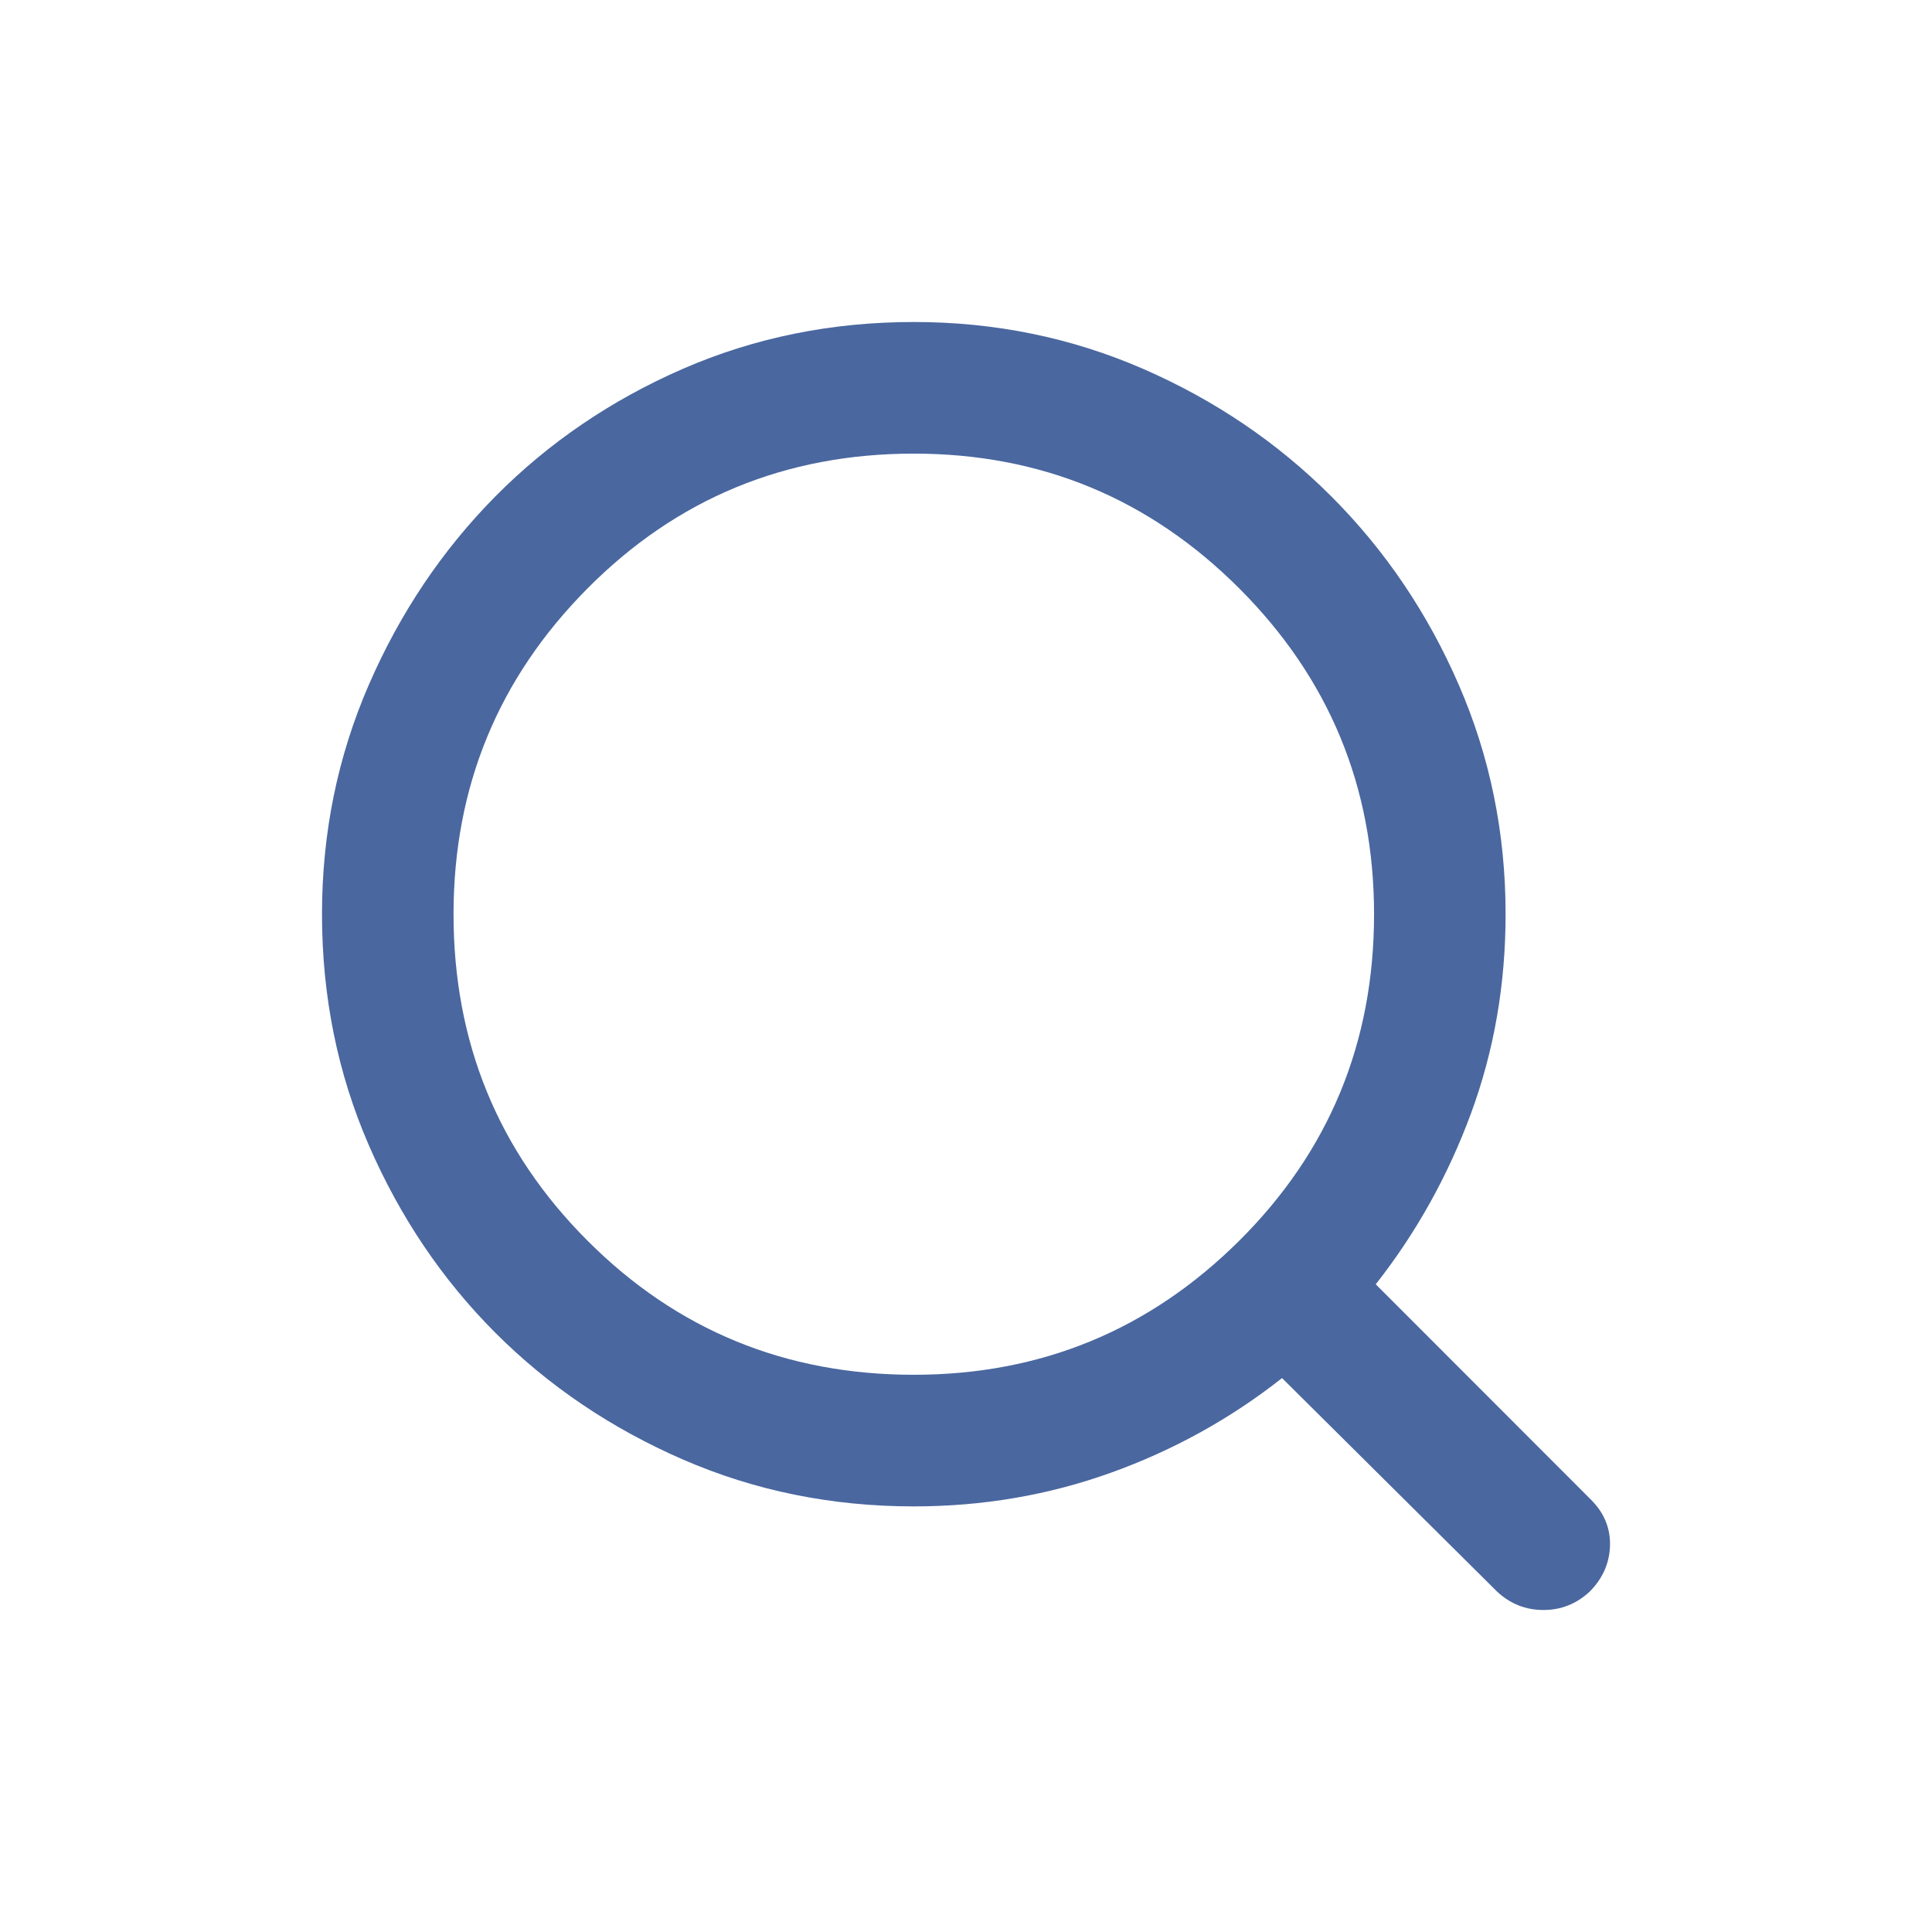
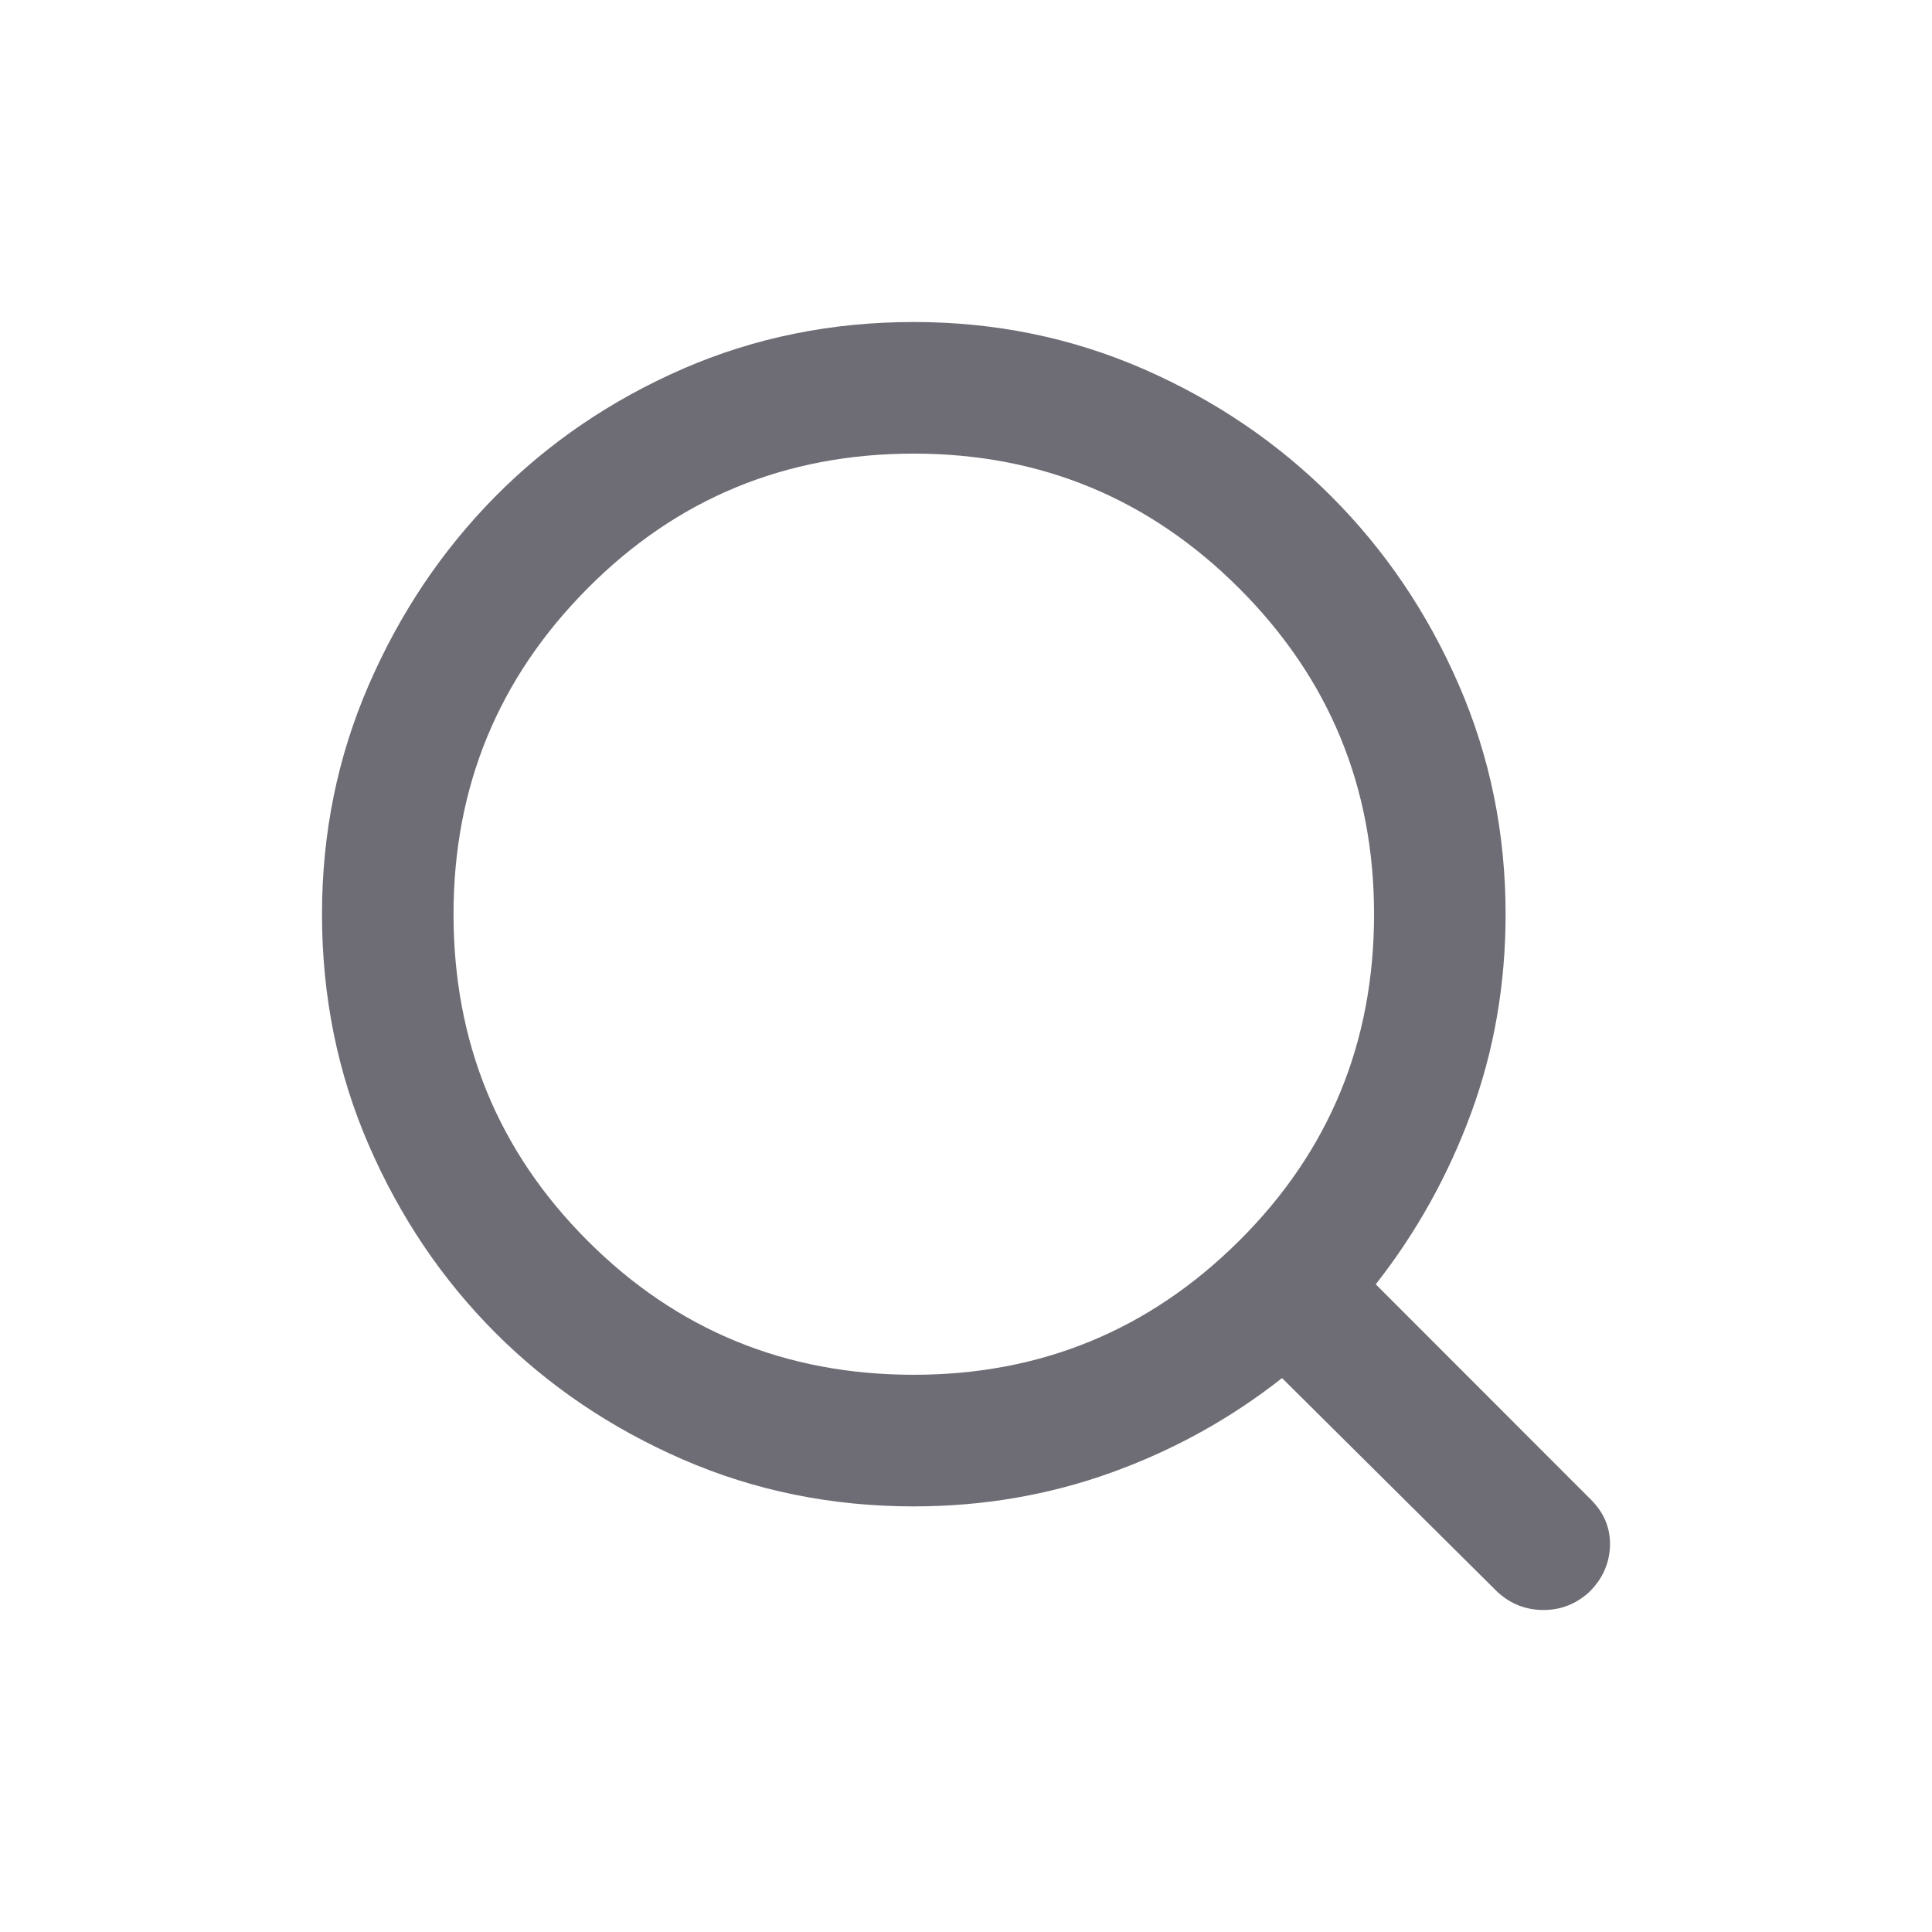
<svg xmlns="http://www.w3.org/2000/svg" width="24" height="24" viewBox="0 0 24 24" fill="none">
  <mask id="mask0_1002_24099" style="mask-type:alpha" maskUnits="userSpaceOnUse" x="0" y="0" width="24" height="24">
    <rect width="24" height="24" fill="#D9D9D9" />
  </mask>
  <g mask="url(#mask0_1002_24099)">
-     <path d="M11.351 17.078C12.931 17.078 14.278 16.523 15.395 15.412C16.511 14.302 17.069 12.95 17.069 11.356C17.069 9.776 16.511 8.427 15.395 7.31C14.278 6.193 12.931 5.635 11.351 5.635C9.759 5.635 8.407 6.193 7.298 7.31C6.188 8.427 5.634 9.776 5.634 11.356C5.634 12.95 6.188 14.302 7.298 15.412C8.407 16.523 9.759 17.078 11.351 17.078ZM11.351 18.713C10.33 18.713 9.374 18.518 8.482 18.13C7.591 17.742 6.815 17.218 6.154 16.557C5.494 15.896 4.97 15.12 4.582 14.227C4.194 13.335 4 12.378 4 11.356C4 10.348 4.194 9.398 4.582 8.506C4.97 7.613 5.494 6.834 6.154 6.166C6.815 5.499 7.591 4.971 8.482 4.582C9.374 4.194 10.33 4 11.351 4C12.359 4 13.308 4.194 14.2 4.582C15.092 4.971 15.871 5.499 16.538 6.166C17.205 6.834 17.733 7.613 18.121 8.506C18.509 9.398 18.703 10.348 18.703 11.356C18.703 12.228 18.56 13.052 18.274 13.829C17.988 14.605 17.593 15.314 17.09 15.954L19.765 18.631C19.928 18.794 20.006 18.985 20 19.203C19.993 19.421 19.908 19.612 19.744 19.775C19.581 19.925 19.39 20 19.173 20C18.955 20 18.764 19.925 18.601 19.775L15.926 17.119C15.286 17.623 14.578 18.015 13.802 18.294C13.026 18.573 12.209 18.713 11.351 18.713Z" fill="#4A679F" />
+     <path d="M11.351 17.078C12.931 17.078 14.278 16.523 15.395 15.412C16.511 14.302 17.069 12.95 17.069 11.356C17.069 9.776 16.511 8.427 15.395 7.31C14.278 6.193 12.931 5.635 11.351 5.635C9.759 5.635 8.407 6.193 7.298 7.31C6.188 8.427 5.634 9.776 5.634 11.356C5.634 12.95 6.188 14.302 7.298 15.412C8.407 16.523 9.759 17.078 11.351 17.078ZM11.351 18.713C10.33 18.713 9.374 18.518 8.482 18.13C7.591 17.742 6.815 17.218 6.154 16.557C5.494 15.896 4.97 15.12 4.582 14.227C4.194 13.335 4 12.378 4 11.356C4 10.348 4.194 9.398 4.582 8.506C4.97 7.613 5.494 6.834 6.154 6.166C6.815 5.499 7.591 4.971 8.482 4.582C9.374 4.194 10.33 4 11.351 4C12.359 4 13.308 4.194 14.2 4.582C15.092 4.971 15.871 5.499 16.538 6.166C17.205 6.834 17.733 7.613 18.121 8.506C18.509 9.398 18.703 10.348 18.703 11.356C18.703 12.228 18.56 13.052 18.274 13.829C17.988 14.605 17.593 15.314 17.09 15.954L19.765 18.631C19.928 18.794 20.006 18.985 20 19.203C19.993 19.421 19.908 19.612 19.744 19.775C19.581 19.925 19.39 20 19.173 20C18.955 20 18.764 19.925 18.601 19.775L15.926 17.119C15.286 17.623 14.578 18.015 13.802 18.294C13.026 18.573 12.209 18.713 11.351 18.713Z" fill="#6E6D75" />
  </g>
</svg>
